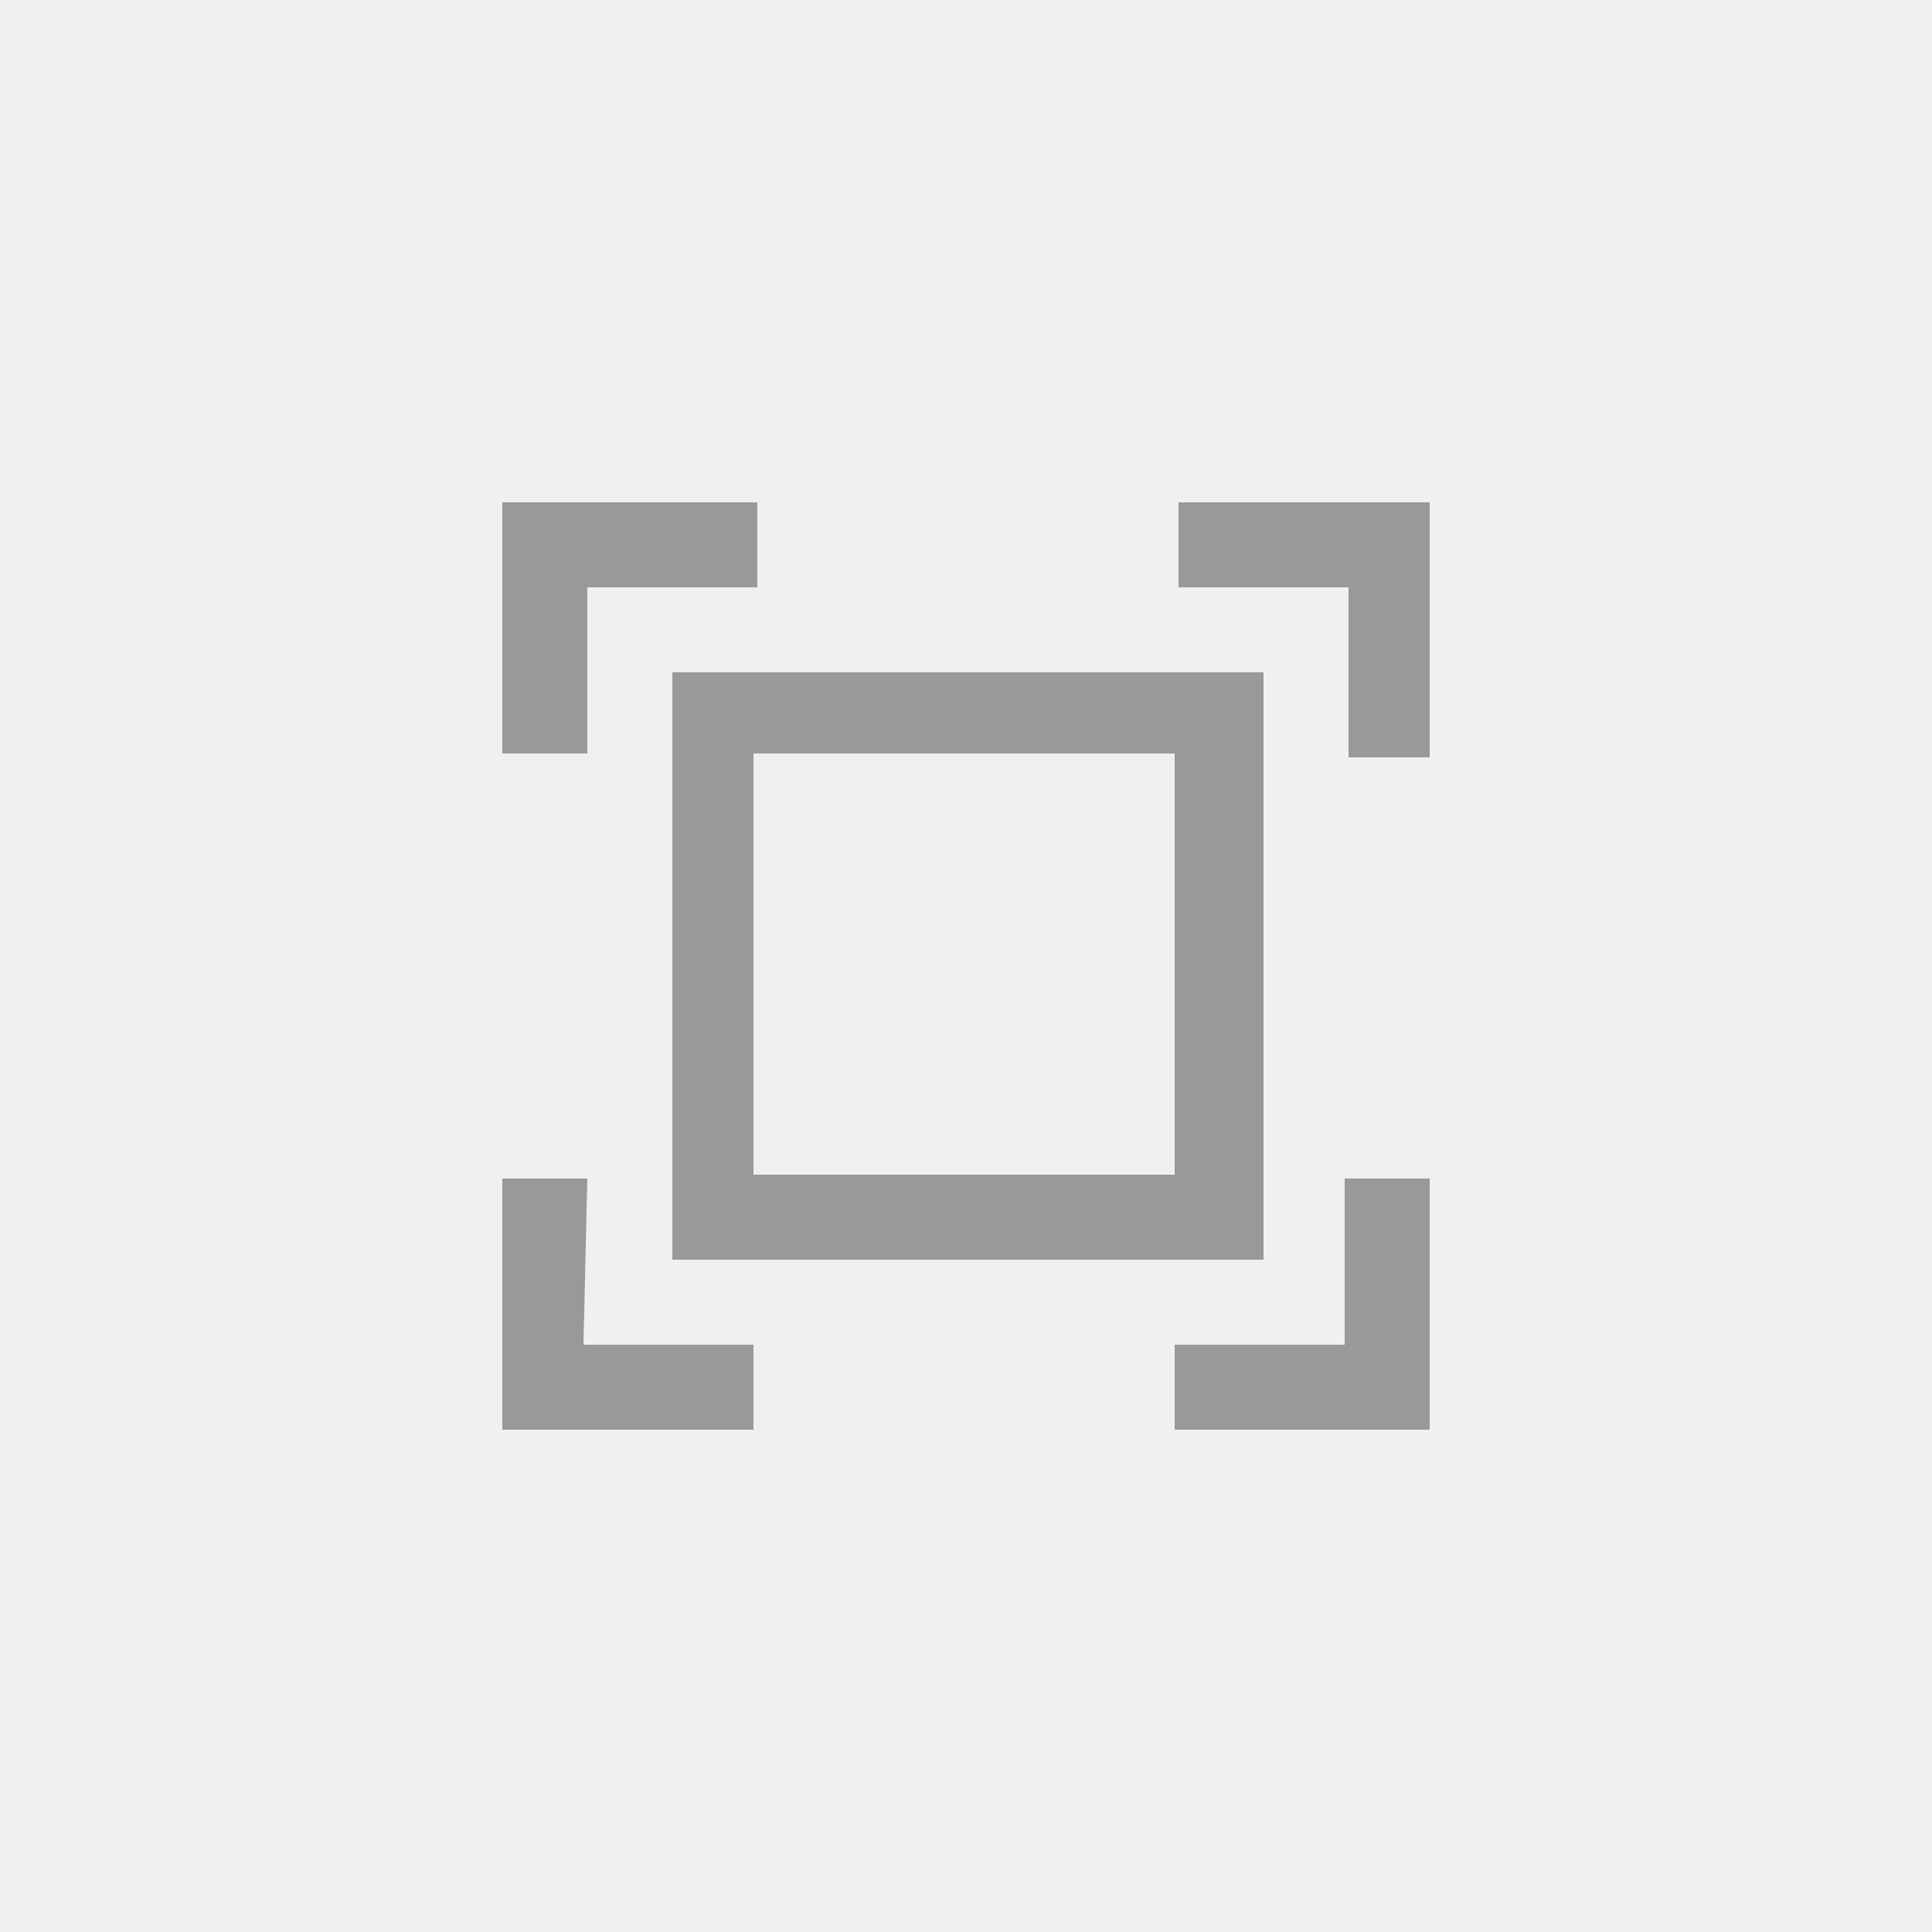
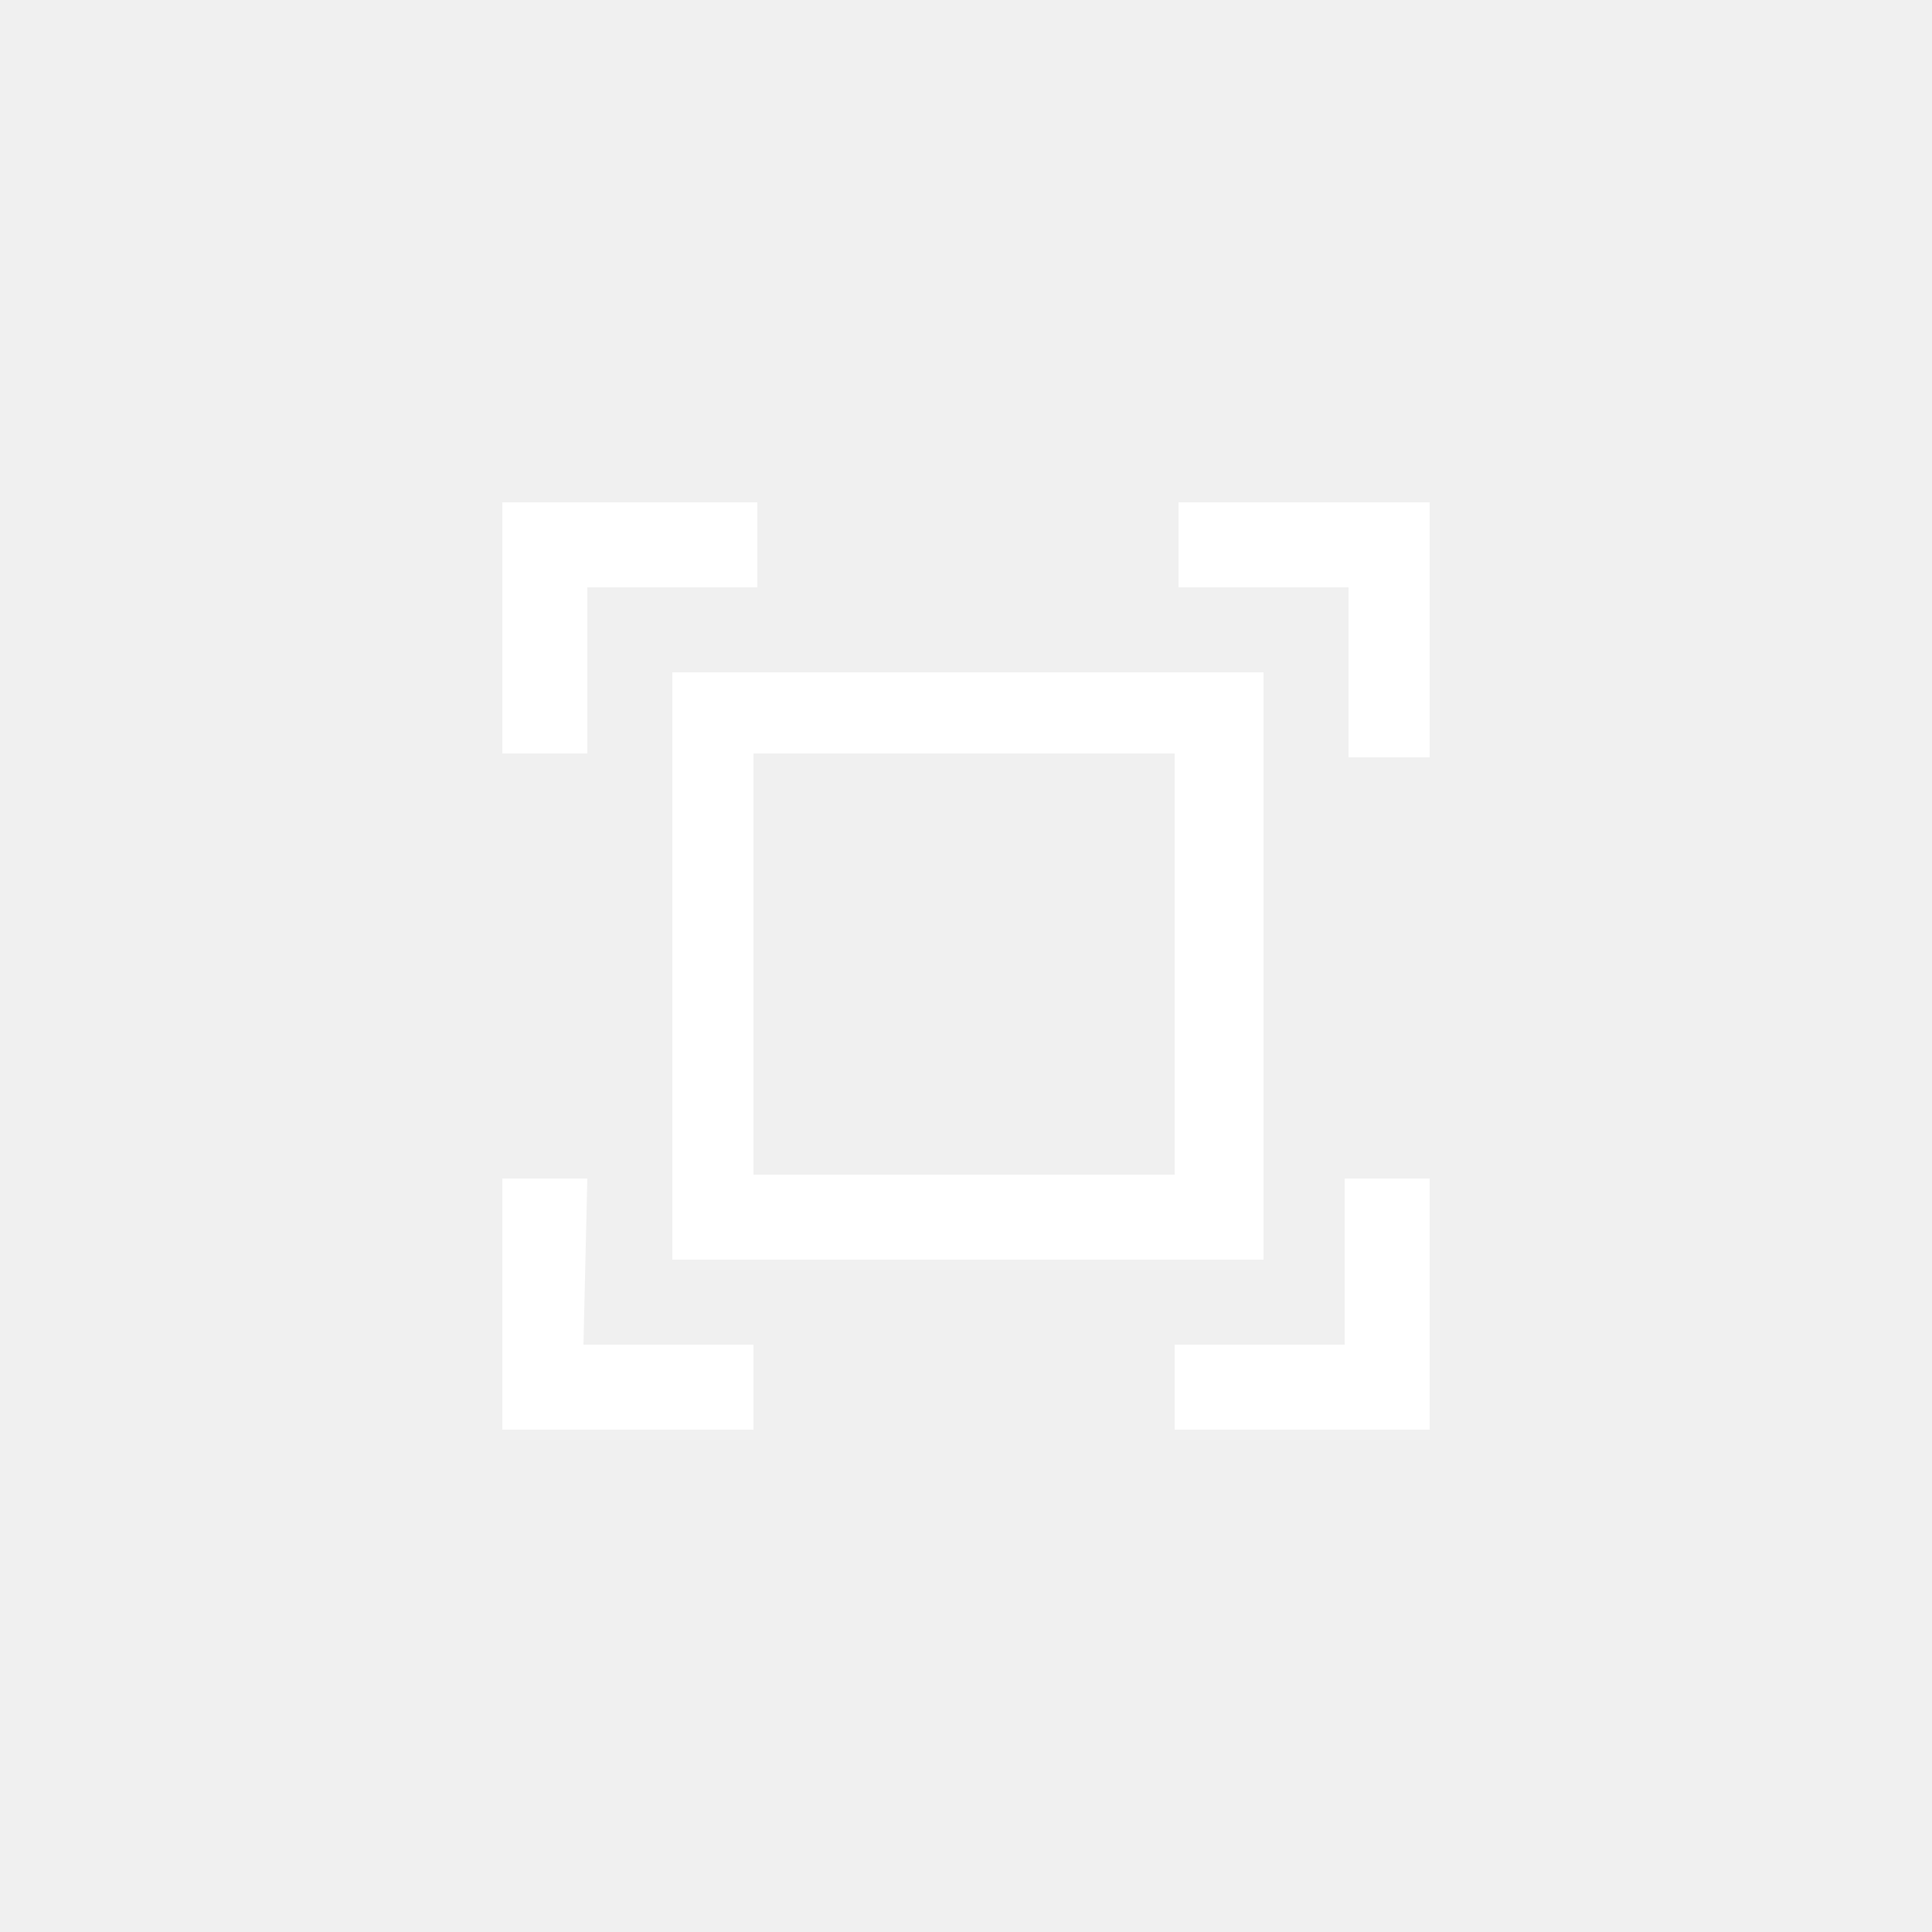
<svg xmlns="http://www.w3.org/2000/svg" version="1.1" id="Layer_1" x="0" y="0" viewBox="0 0 50 50" xml:space="preserve">
-   <style>.st0{fill:#999}</style>
+   <style>.st0{fill:#fff}</style>
  <path class="st0" d="M17.4 32.6h15.3V17.4H17.4v15.2zm2.1-13.1h10.9v10.9H19.5V19.5zm-4.3 11H13V37h6.5v-2.2h-4.4l.1-4.3zm0-15.3h4.4V13H13v6.5h2.2v-4.3z" />
  <path class="st0" d="M34.8 34.8h-4.4V37H37v-6.5h-2.2v4.3zM30.5 13v2.2h4.4v4.4H37V13h-6.5z" />
</svg>
